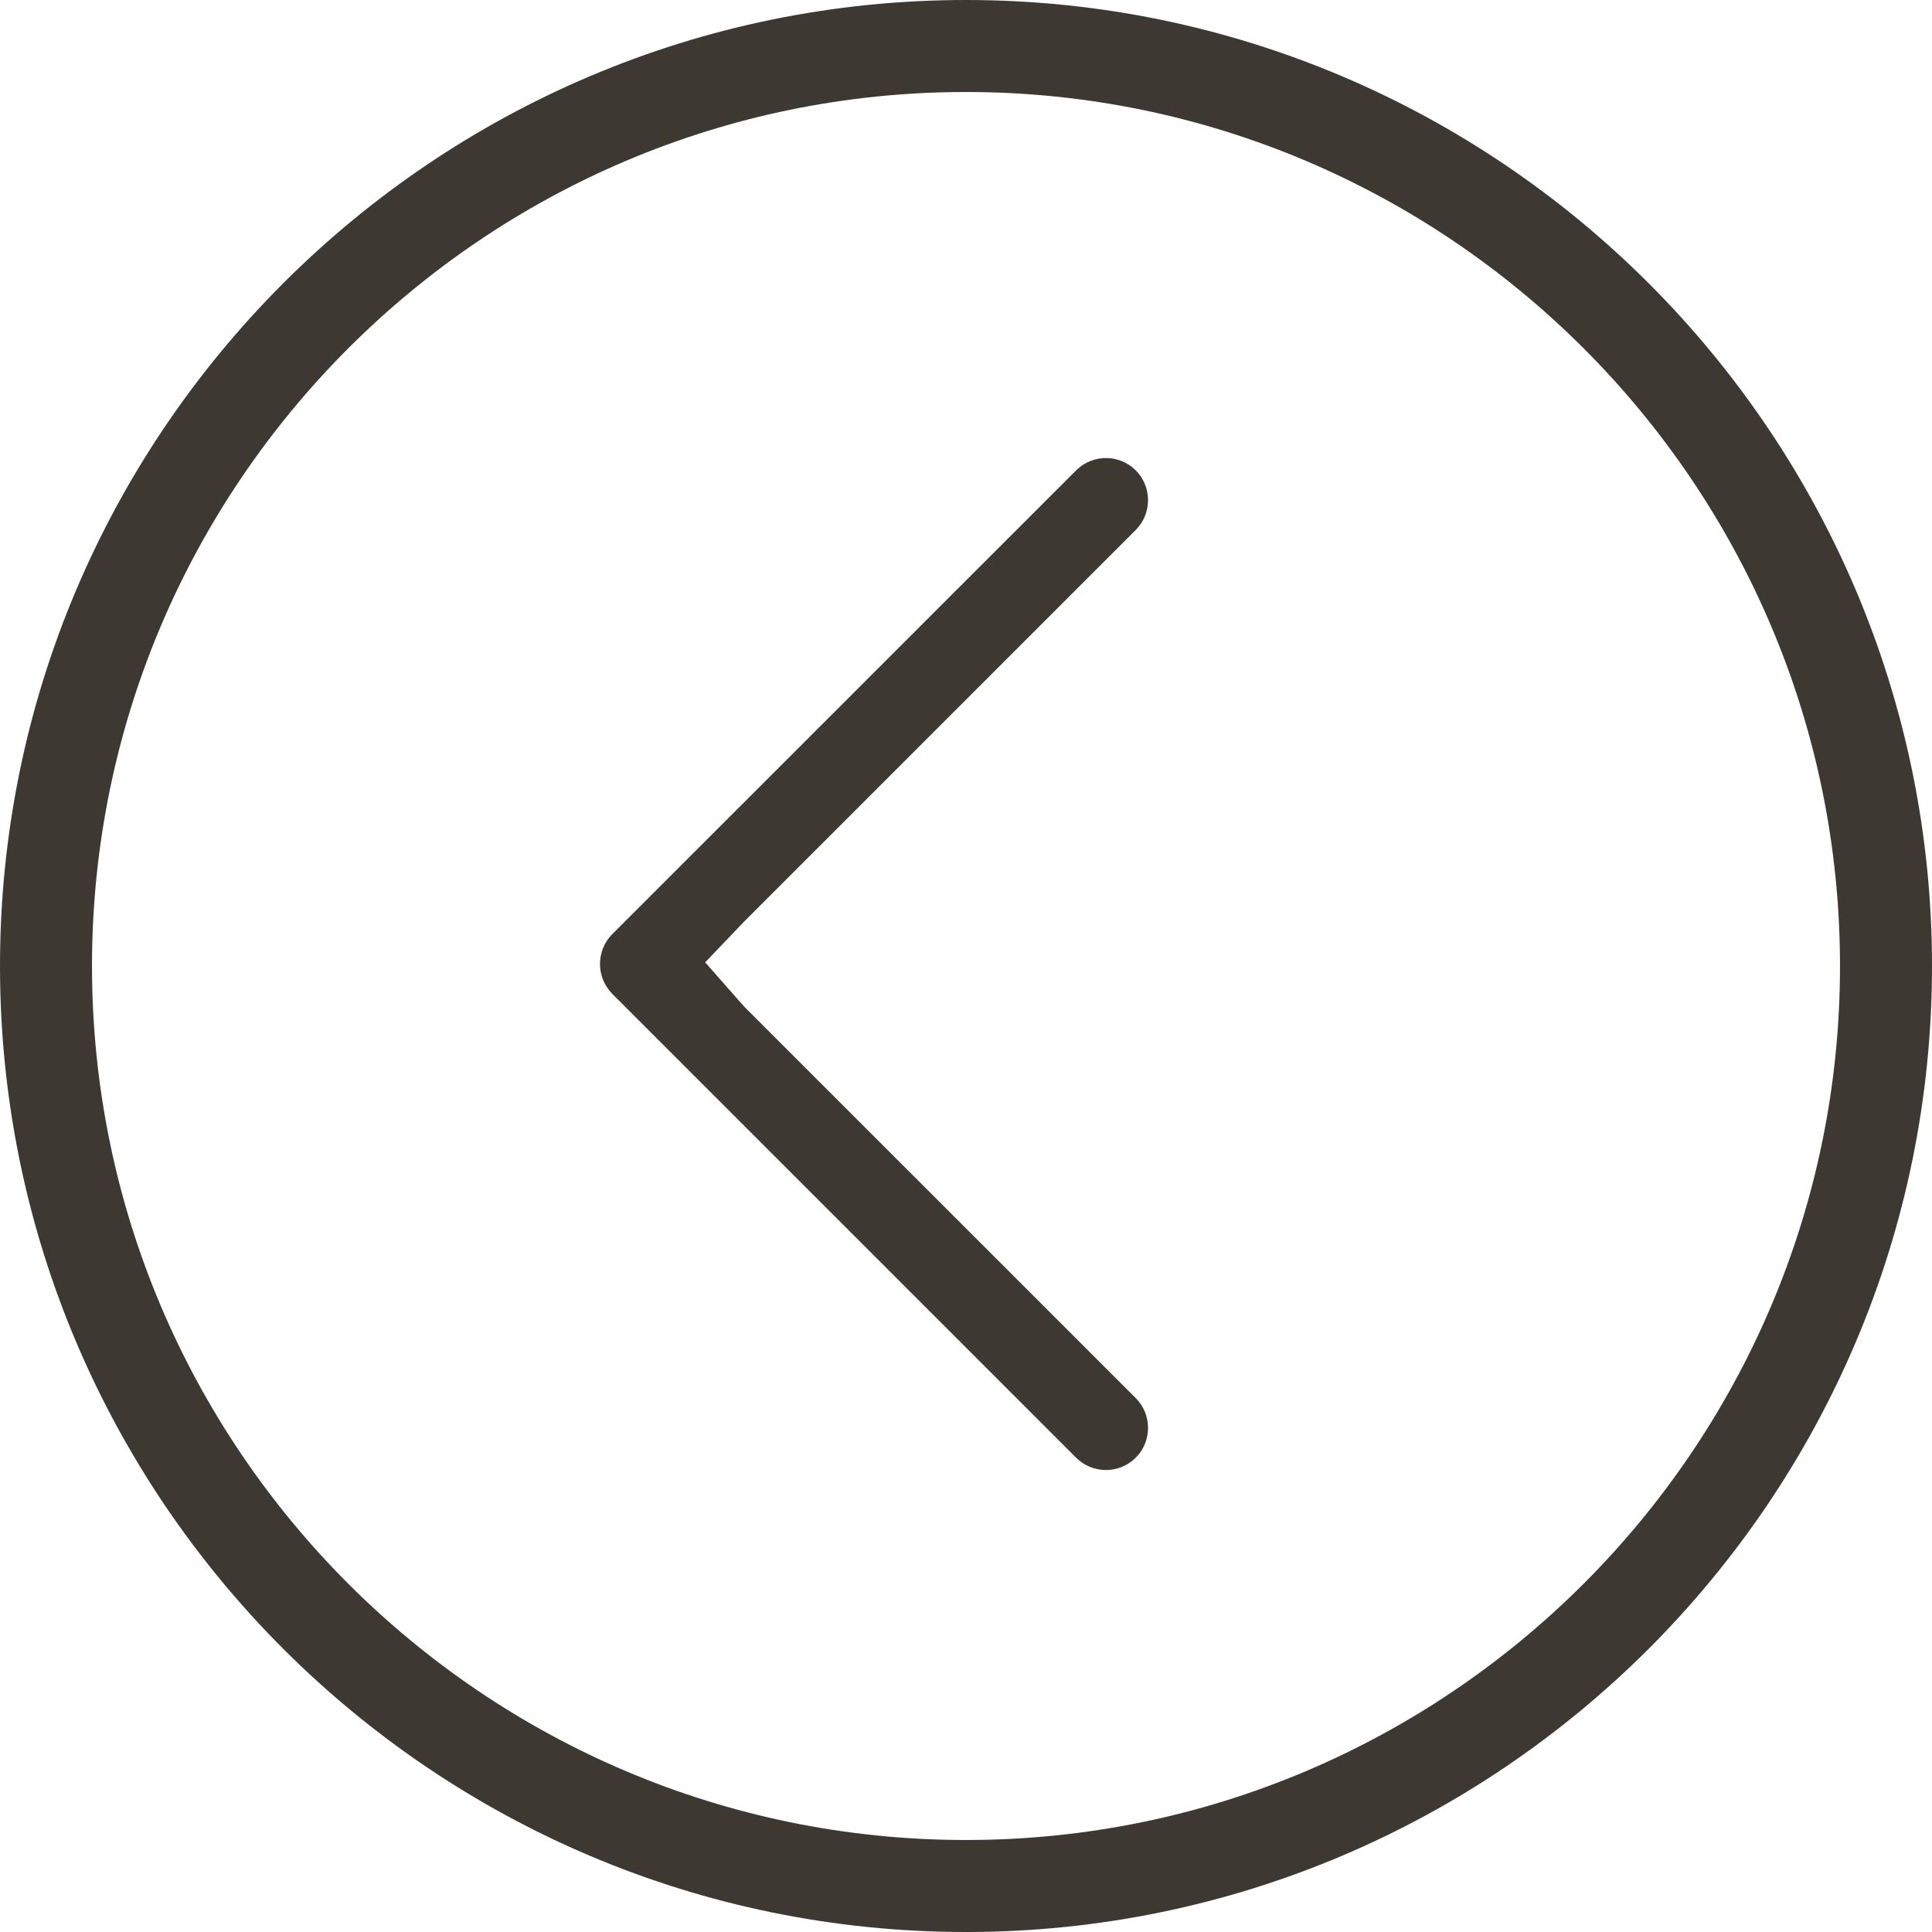
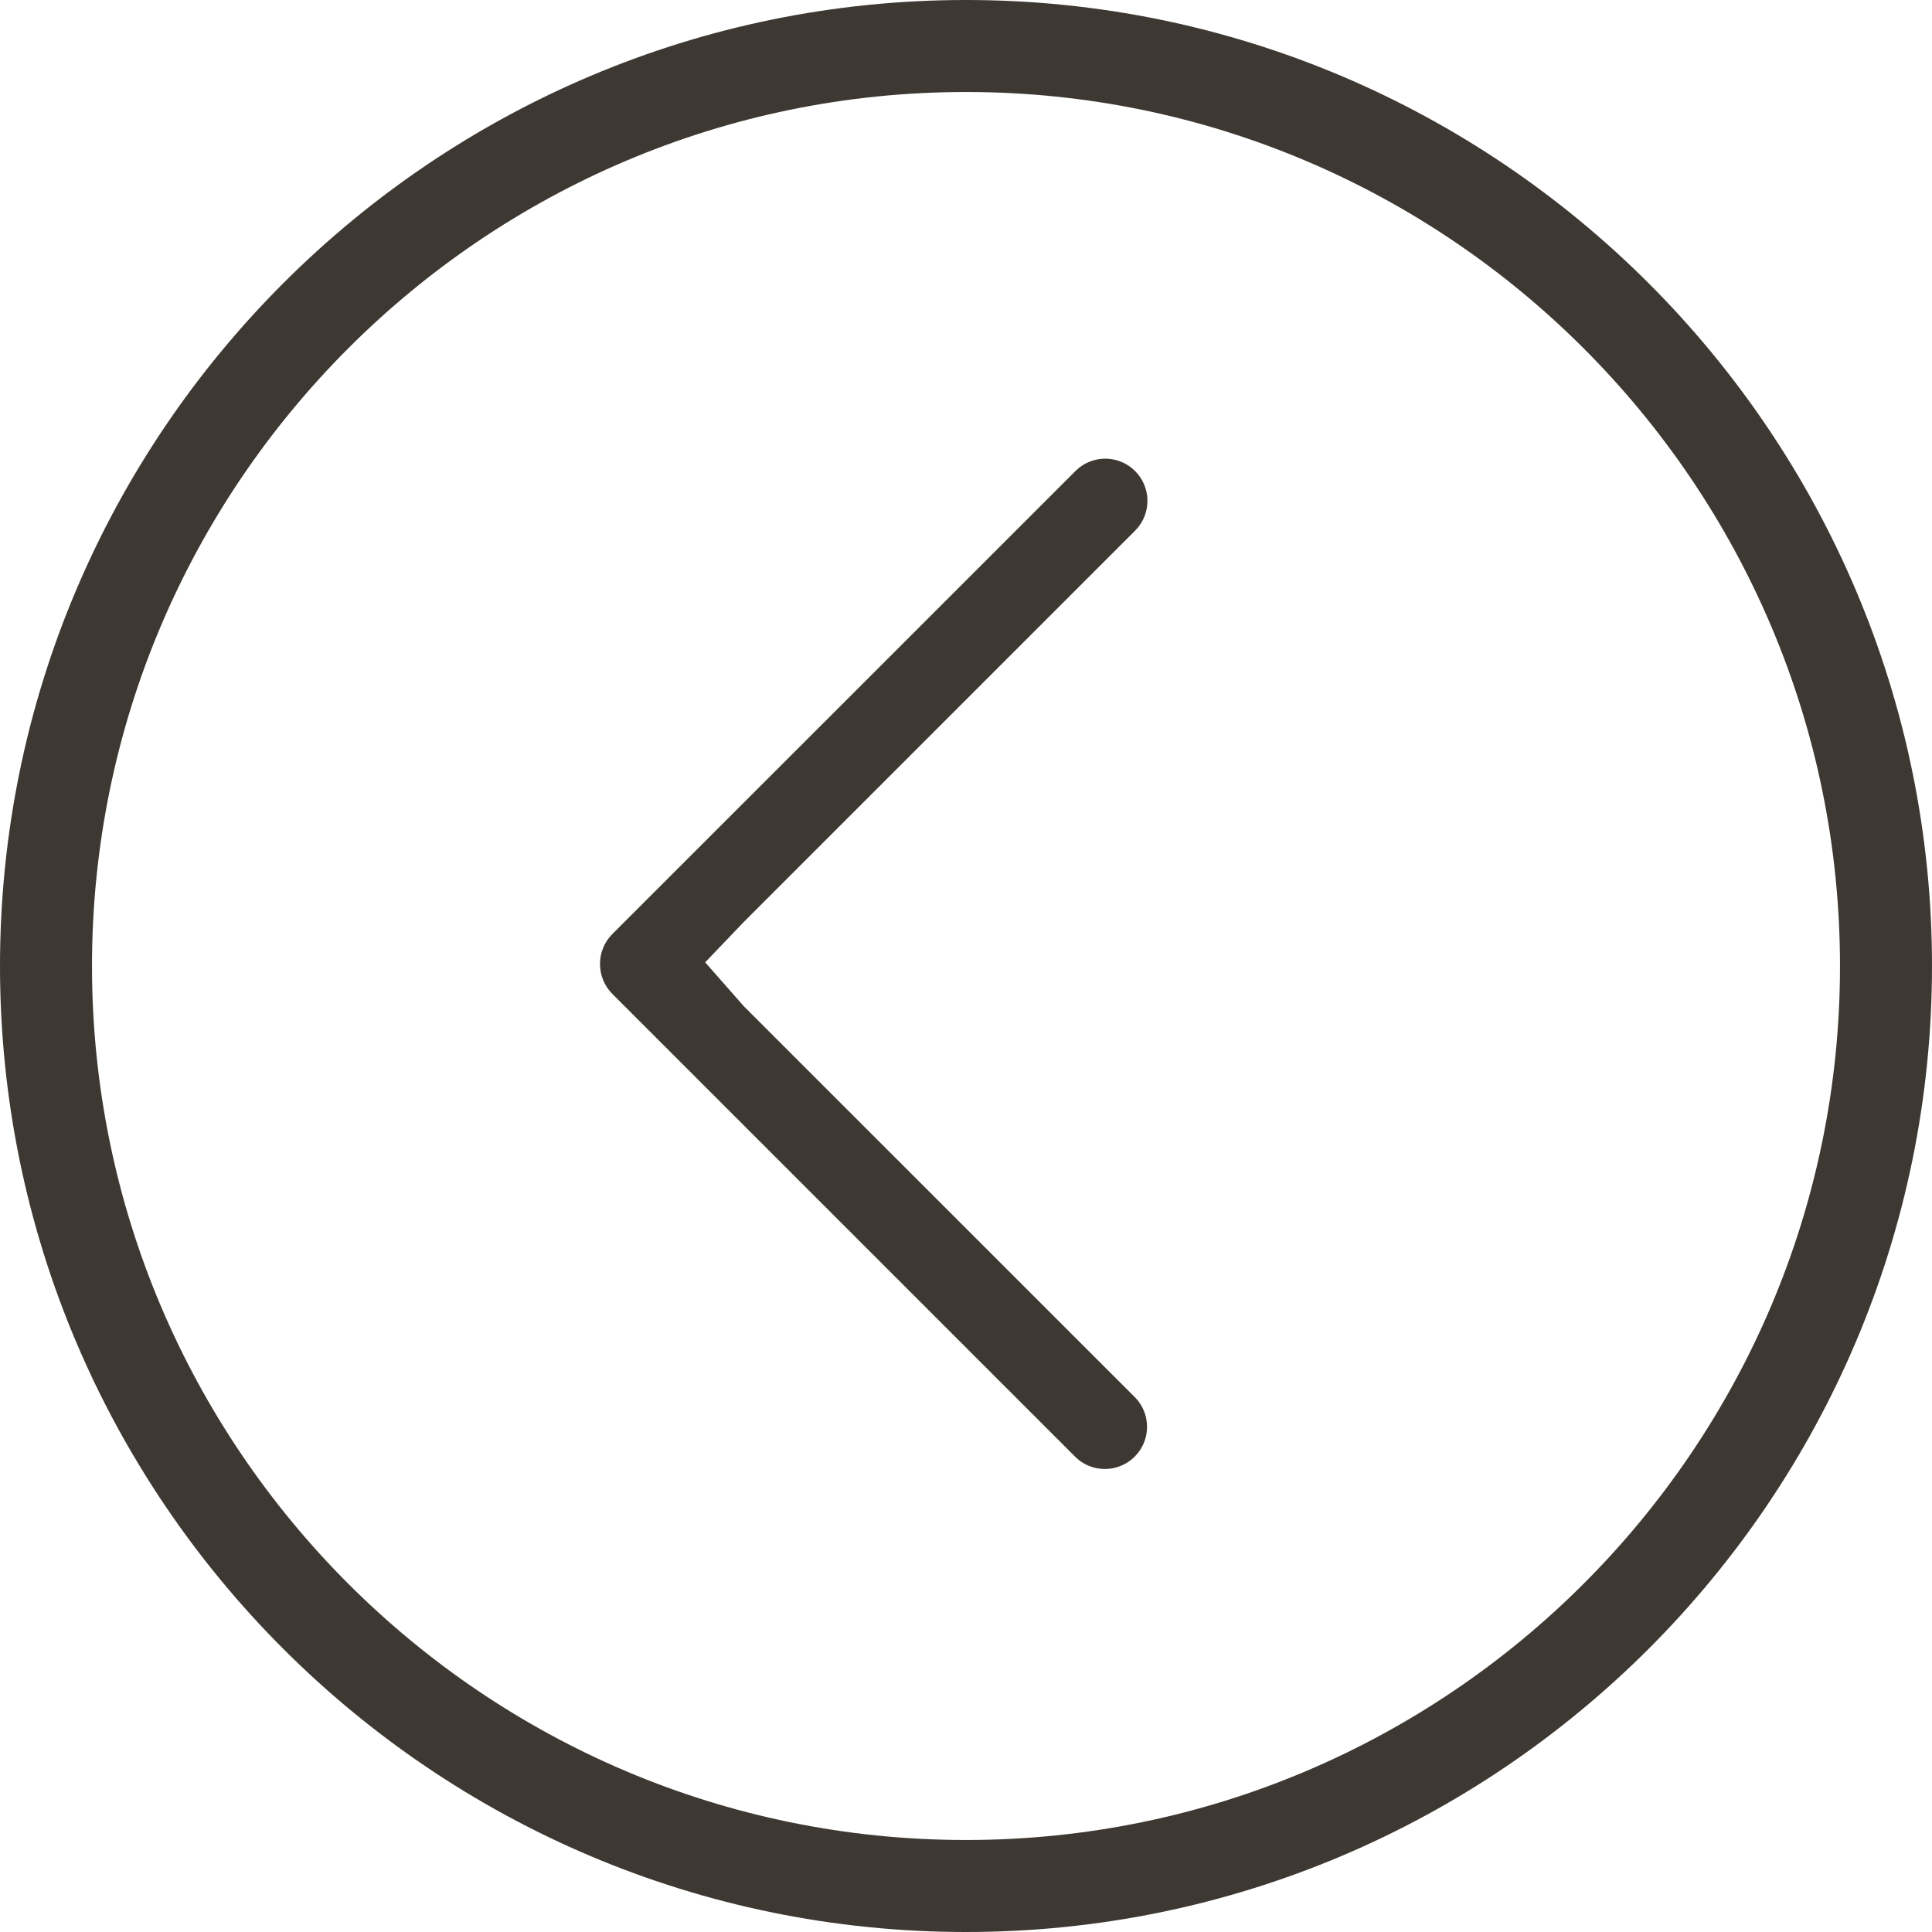
- <svg xmlns="http://www.w3.org/2000/svg" width="42px" height="42px" viewBox="0 0 42 42" version="1.1">
-   <defs />
-   <g id="Design-Bruker-innlogget" stroke="none" stroke-width="1" fill="none" fill-rule="evenodd">
-     <g id="FO_Aktivitetsplan_styleguide" transform="translate(-130, -10266)">
-       <g id="Pil_Venstre_Regular" transform="translate(131, 10267)">
-         <path d="M0,20 C0,31.03 8.97,40 20,40 C31.024,40 40,31.03 40,20 C40,8.974 31.024,0 20,0 C8.97,0 0,8.974 0,20 Z" id="Path" stroke="#3E3832" stroke-width="2" />
-         <path d="M18.648,25.647 C18.465,25.825 18.234,25.914 18.001,25.914 C17.746,25.914 17.513,25.81 17.35,25.647 L7.268,15.563 C6.911,15.205 6.911,14.624 7.268,14.267 C7.626,13.911 8.207,13.911 8.564,14.267 L17.084,22.787 L17.963,23.627 L18.918,22.787 L27.436,14.267 C27.793,13.911 28.374,13.911 28.732,14.267 C29.089,14.624 29.089,15.205 28.732,15.563" id="Fill-192" fill="#3E3832" transform="translate(18, 19.95721) rotate(-270) translate(-18, -19.95721) " />
-       </g>
-     </g>
+ <svg xmlns="http://www.w3.org/2000/svg" width="42" height="42" viewBox="0 0 42 42">
+   <g fill="none" fill-rule="evenodd">
+     <path d="M1 21c0 11.03 8.97 20 20 20 11.024 0 20-8.97 20-20C41 9.974 32.024 1 21 1 9.97 1 1 9.974 1 21z" stroke="#3E3832" stroke-width="2" />
+     <path d="M13.31 21.605a.923.923 0 0 1 0-1.298l10.084-10.082a.917.917 0 0 1 1.296 1.297l-8.52 8.52-.84.878.84.955 8.52 8.518a.917.917 0 0 1-1.296 1.296" fill="#3E3832" />
  </g>
</svg>
